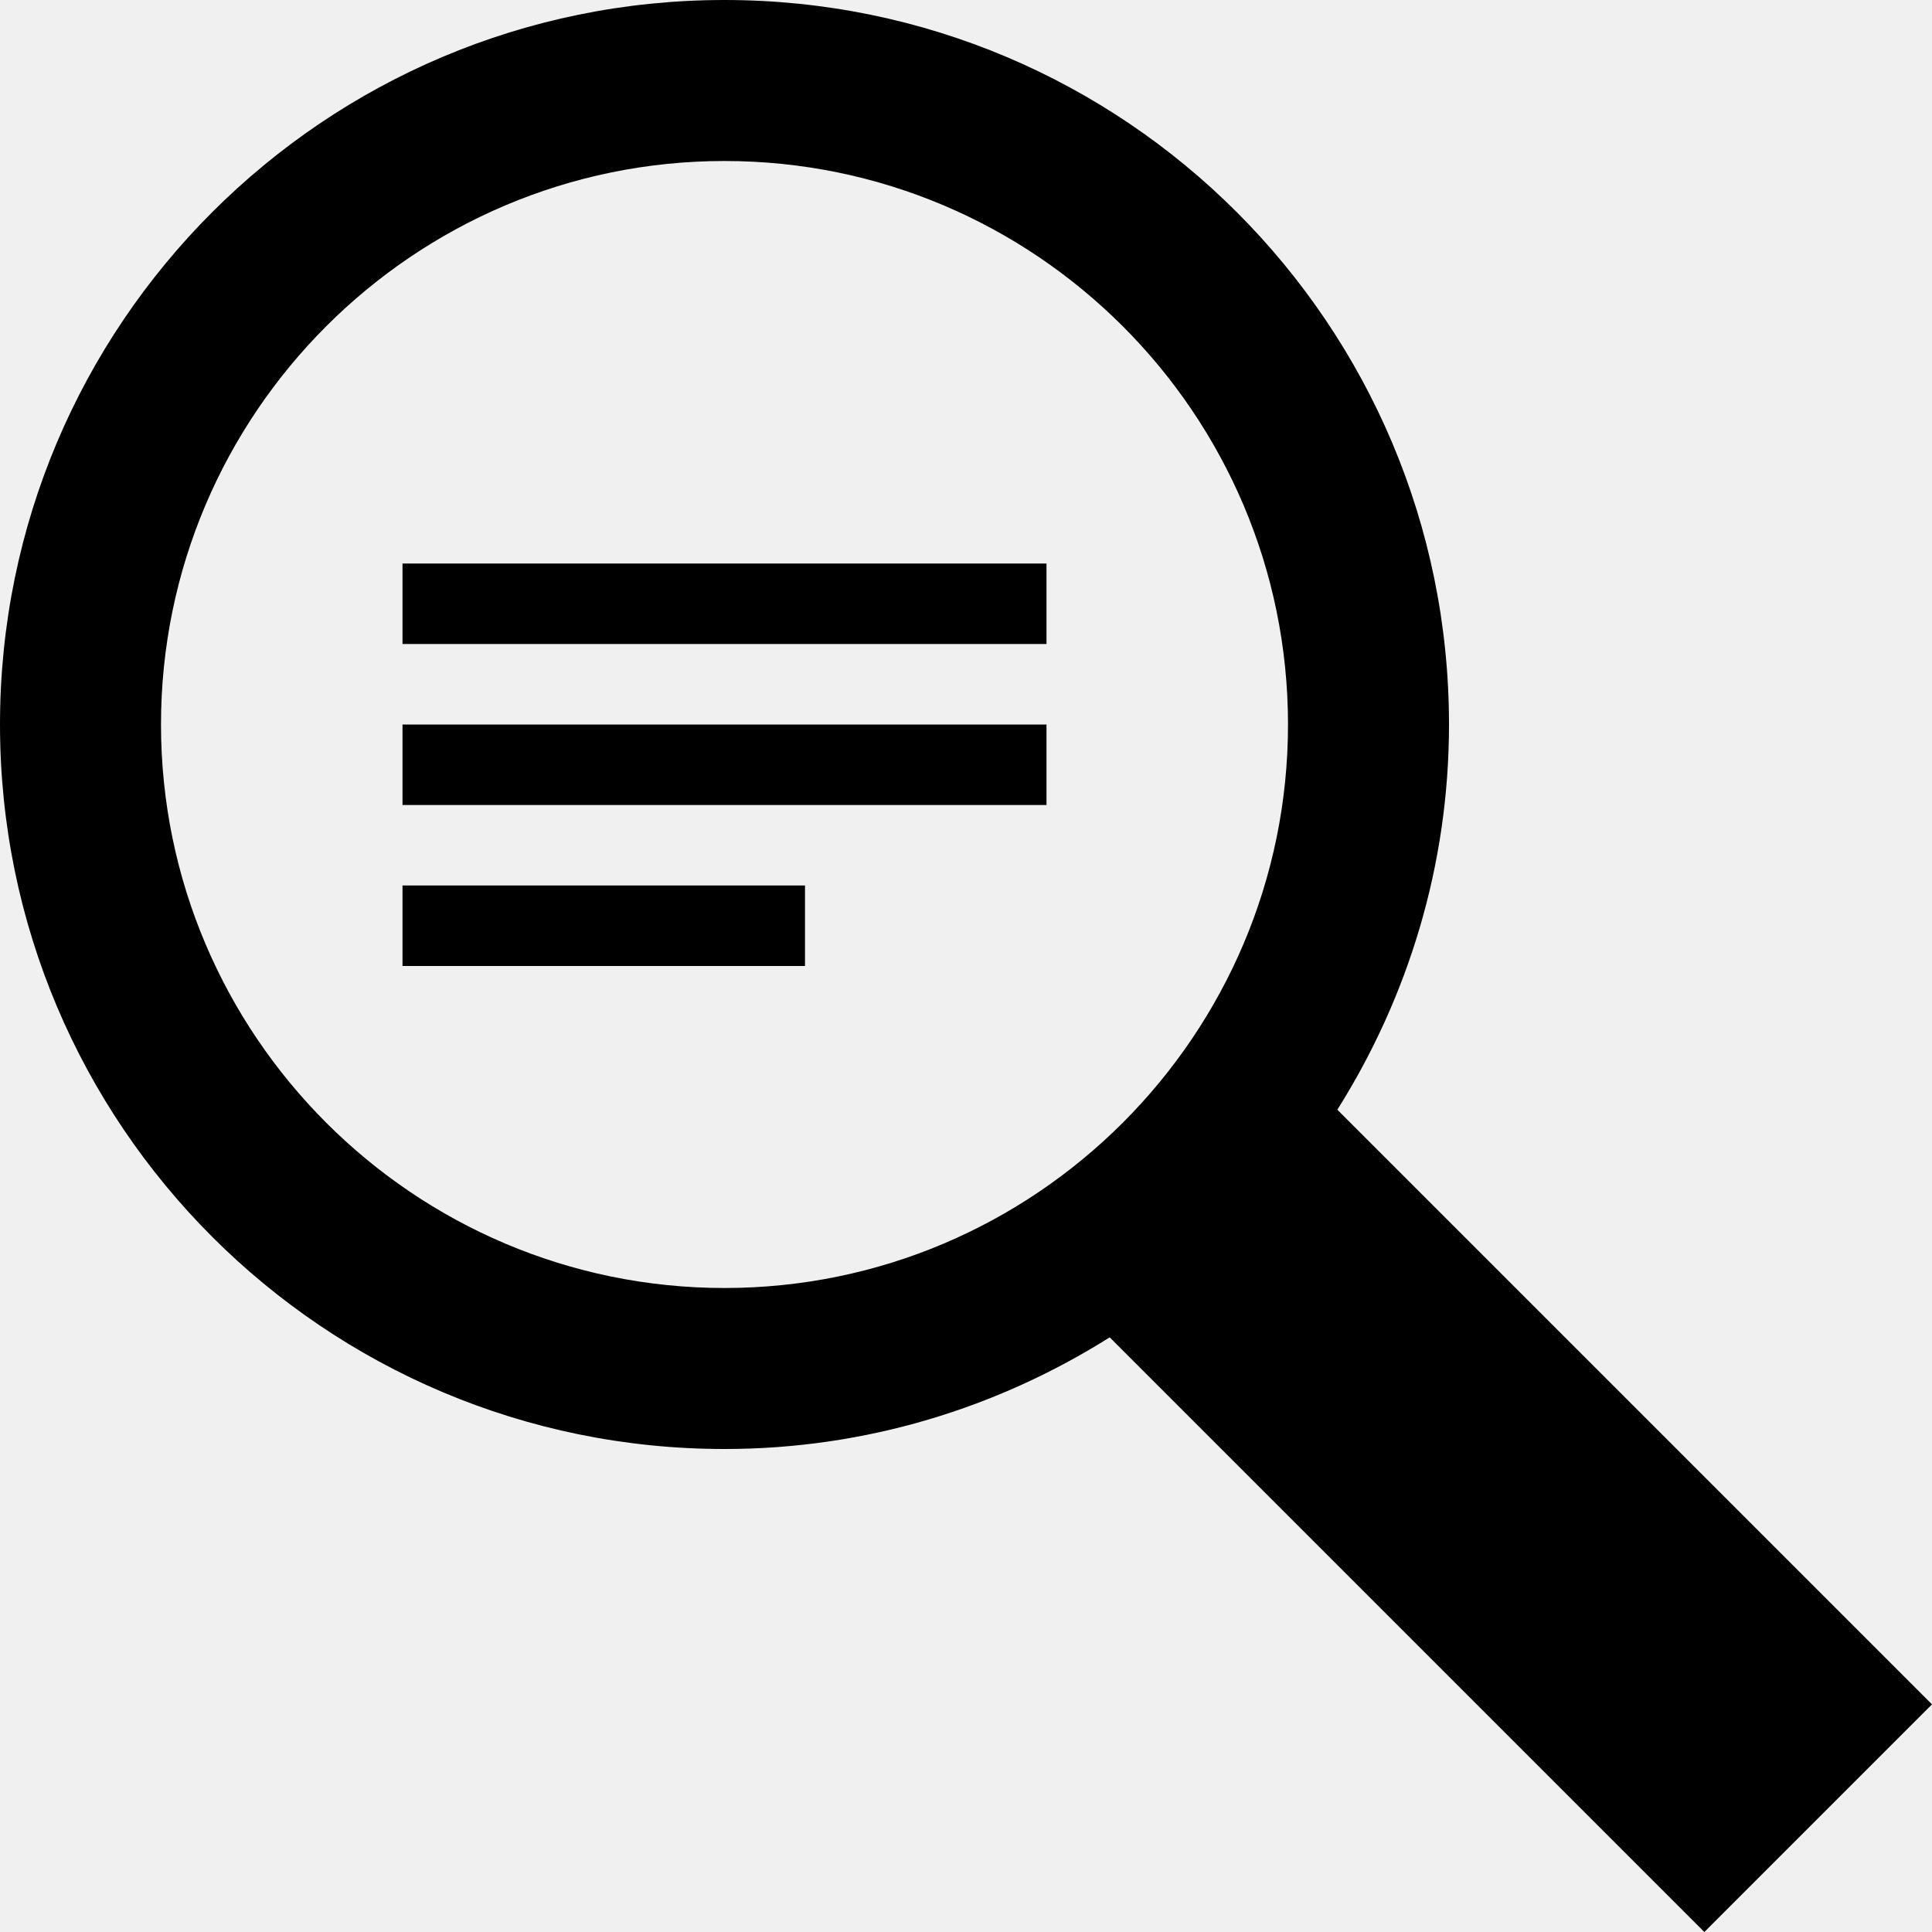
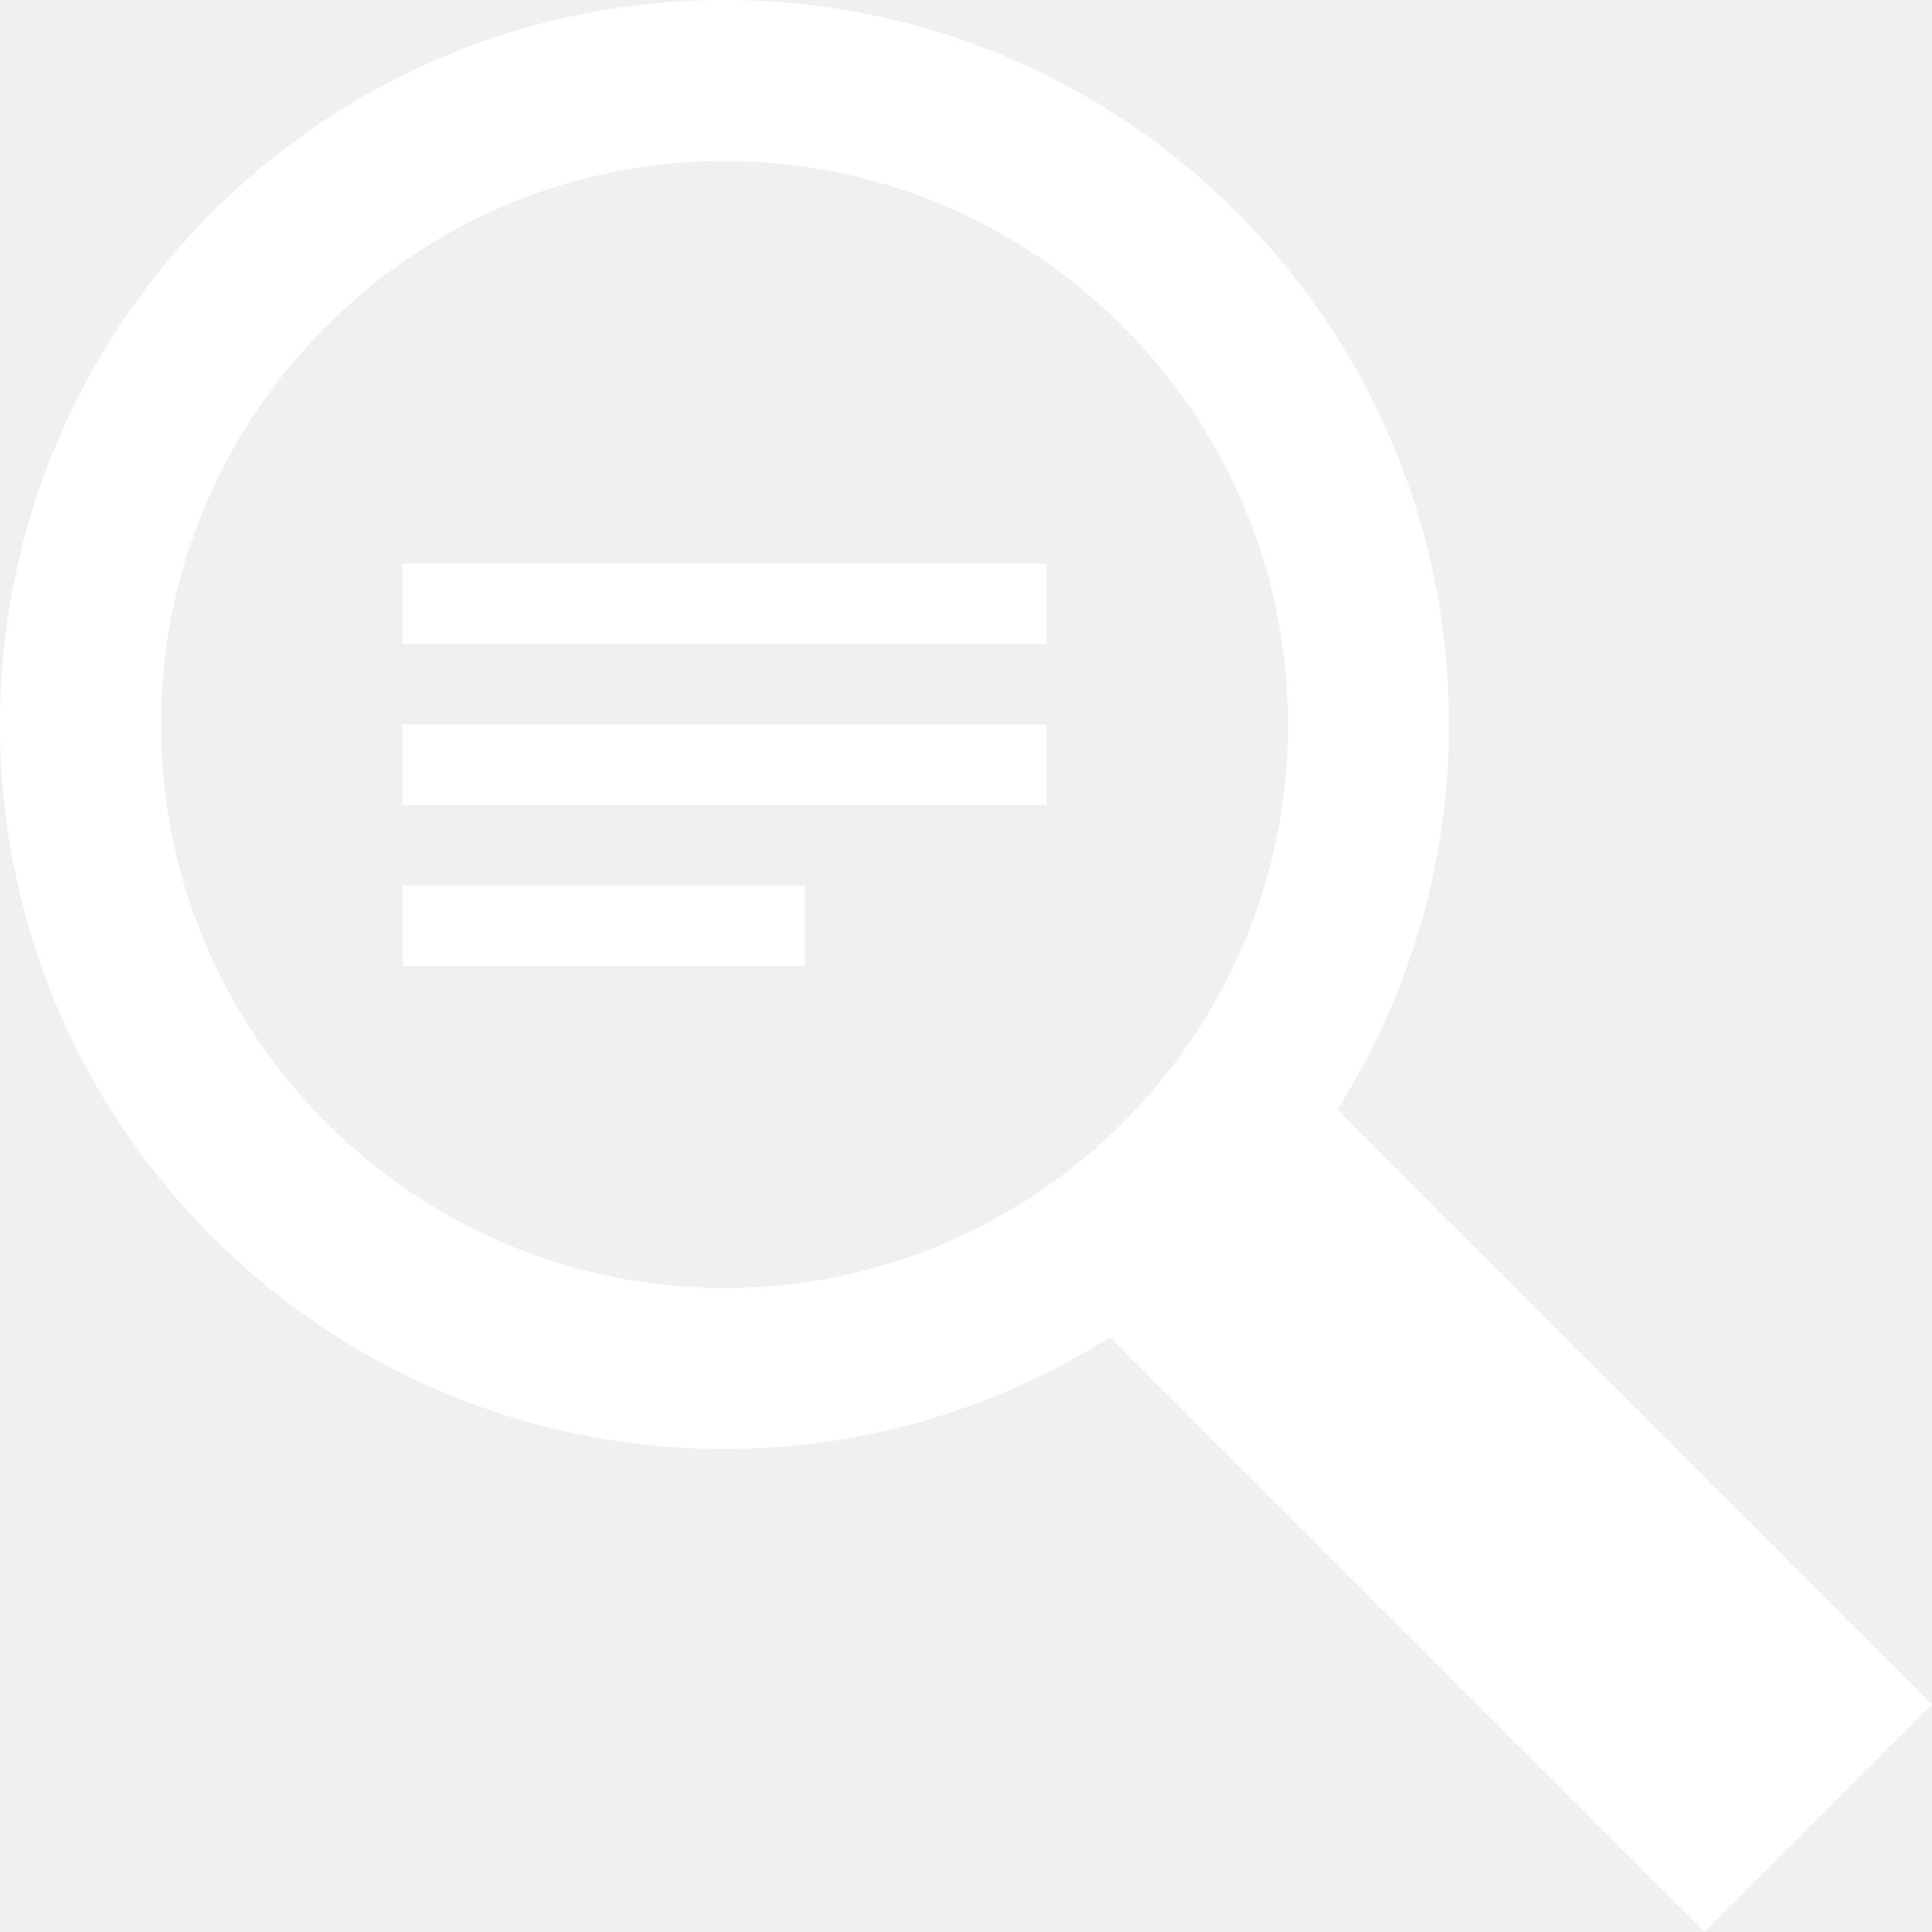
<svg xmlns="http://www.w3.org/2000/svg" width="24" height="24" viewBox="0 0 24 24">
-   <path d="M13 8h-8v-1h8v1zm0 2h-8v-1h8v1zm-3 2h-5v-1h5v1zm11.172 12l-7.387-7.387c-1.388.874-3.024 1.387-4.785 1.387-4.971 0-9-4.029-9-9s4.029-9 9-9 9 4.029 9 9c0 1.761-.514 3.398-1.387 4.785l7.387 7.387-2.828 2.828zm-12.172-8c3.859 0 7-3.14 7-7s-3.141-7-7-7-7 3.14-7 7 3.141 7 7 7z" />
+   <path fill="white" d="M13 8h-8v-1h8v1zm0 2h-8v-1h8v1zm-3 2h-5v-1h5v1zm11.172 12l-7.387-7.387c-1.388.874-3.024 1.387-4.785 1.387-4.971 0-9-4.029-9-9s4.029-9 9-9 9 4.029 9 9c0 1.761-.514 3.398-1.387 4.785l7.387 7.387-2.828 2.828zm-12.172-8c3.859 0 7-3.14 7-7s-3.141-7-7-7-7 3.14-7 7 3.141 7 7 7z" />
</svg>
